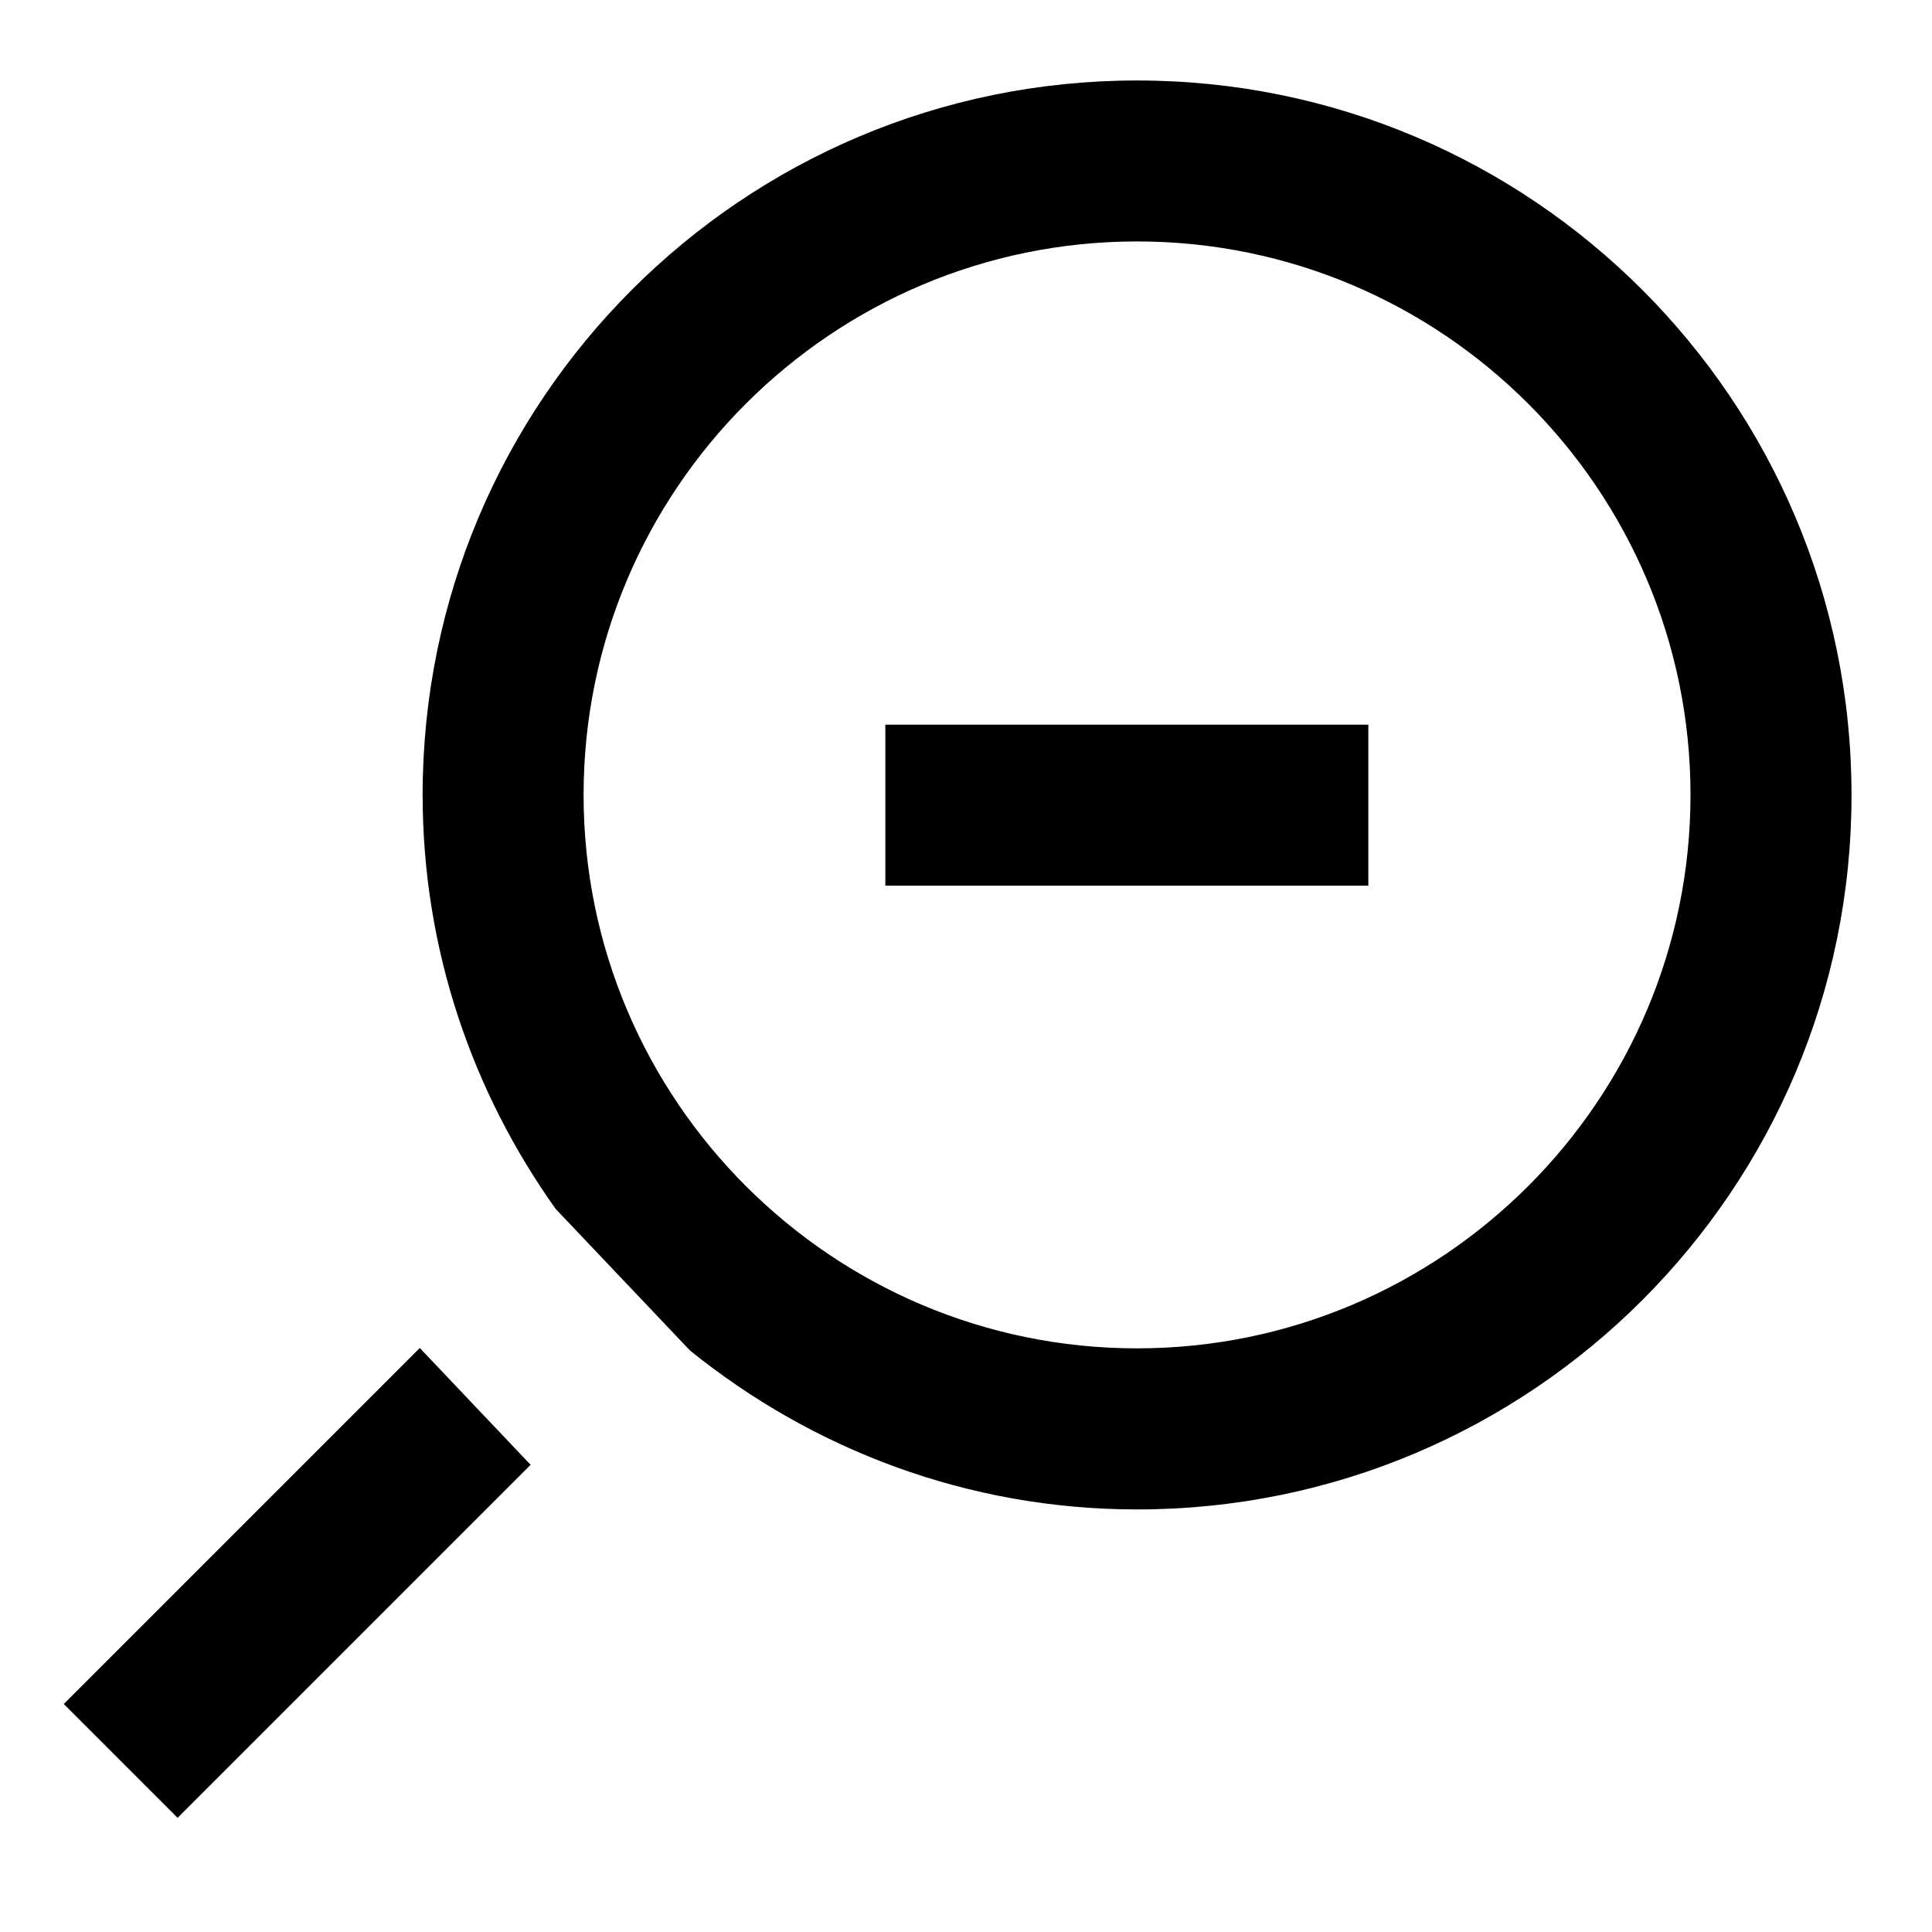
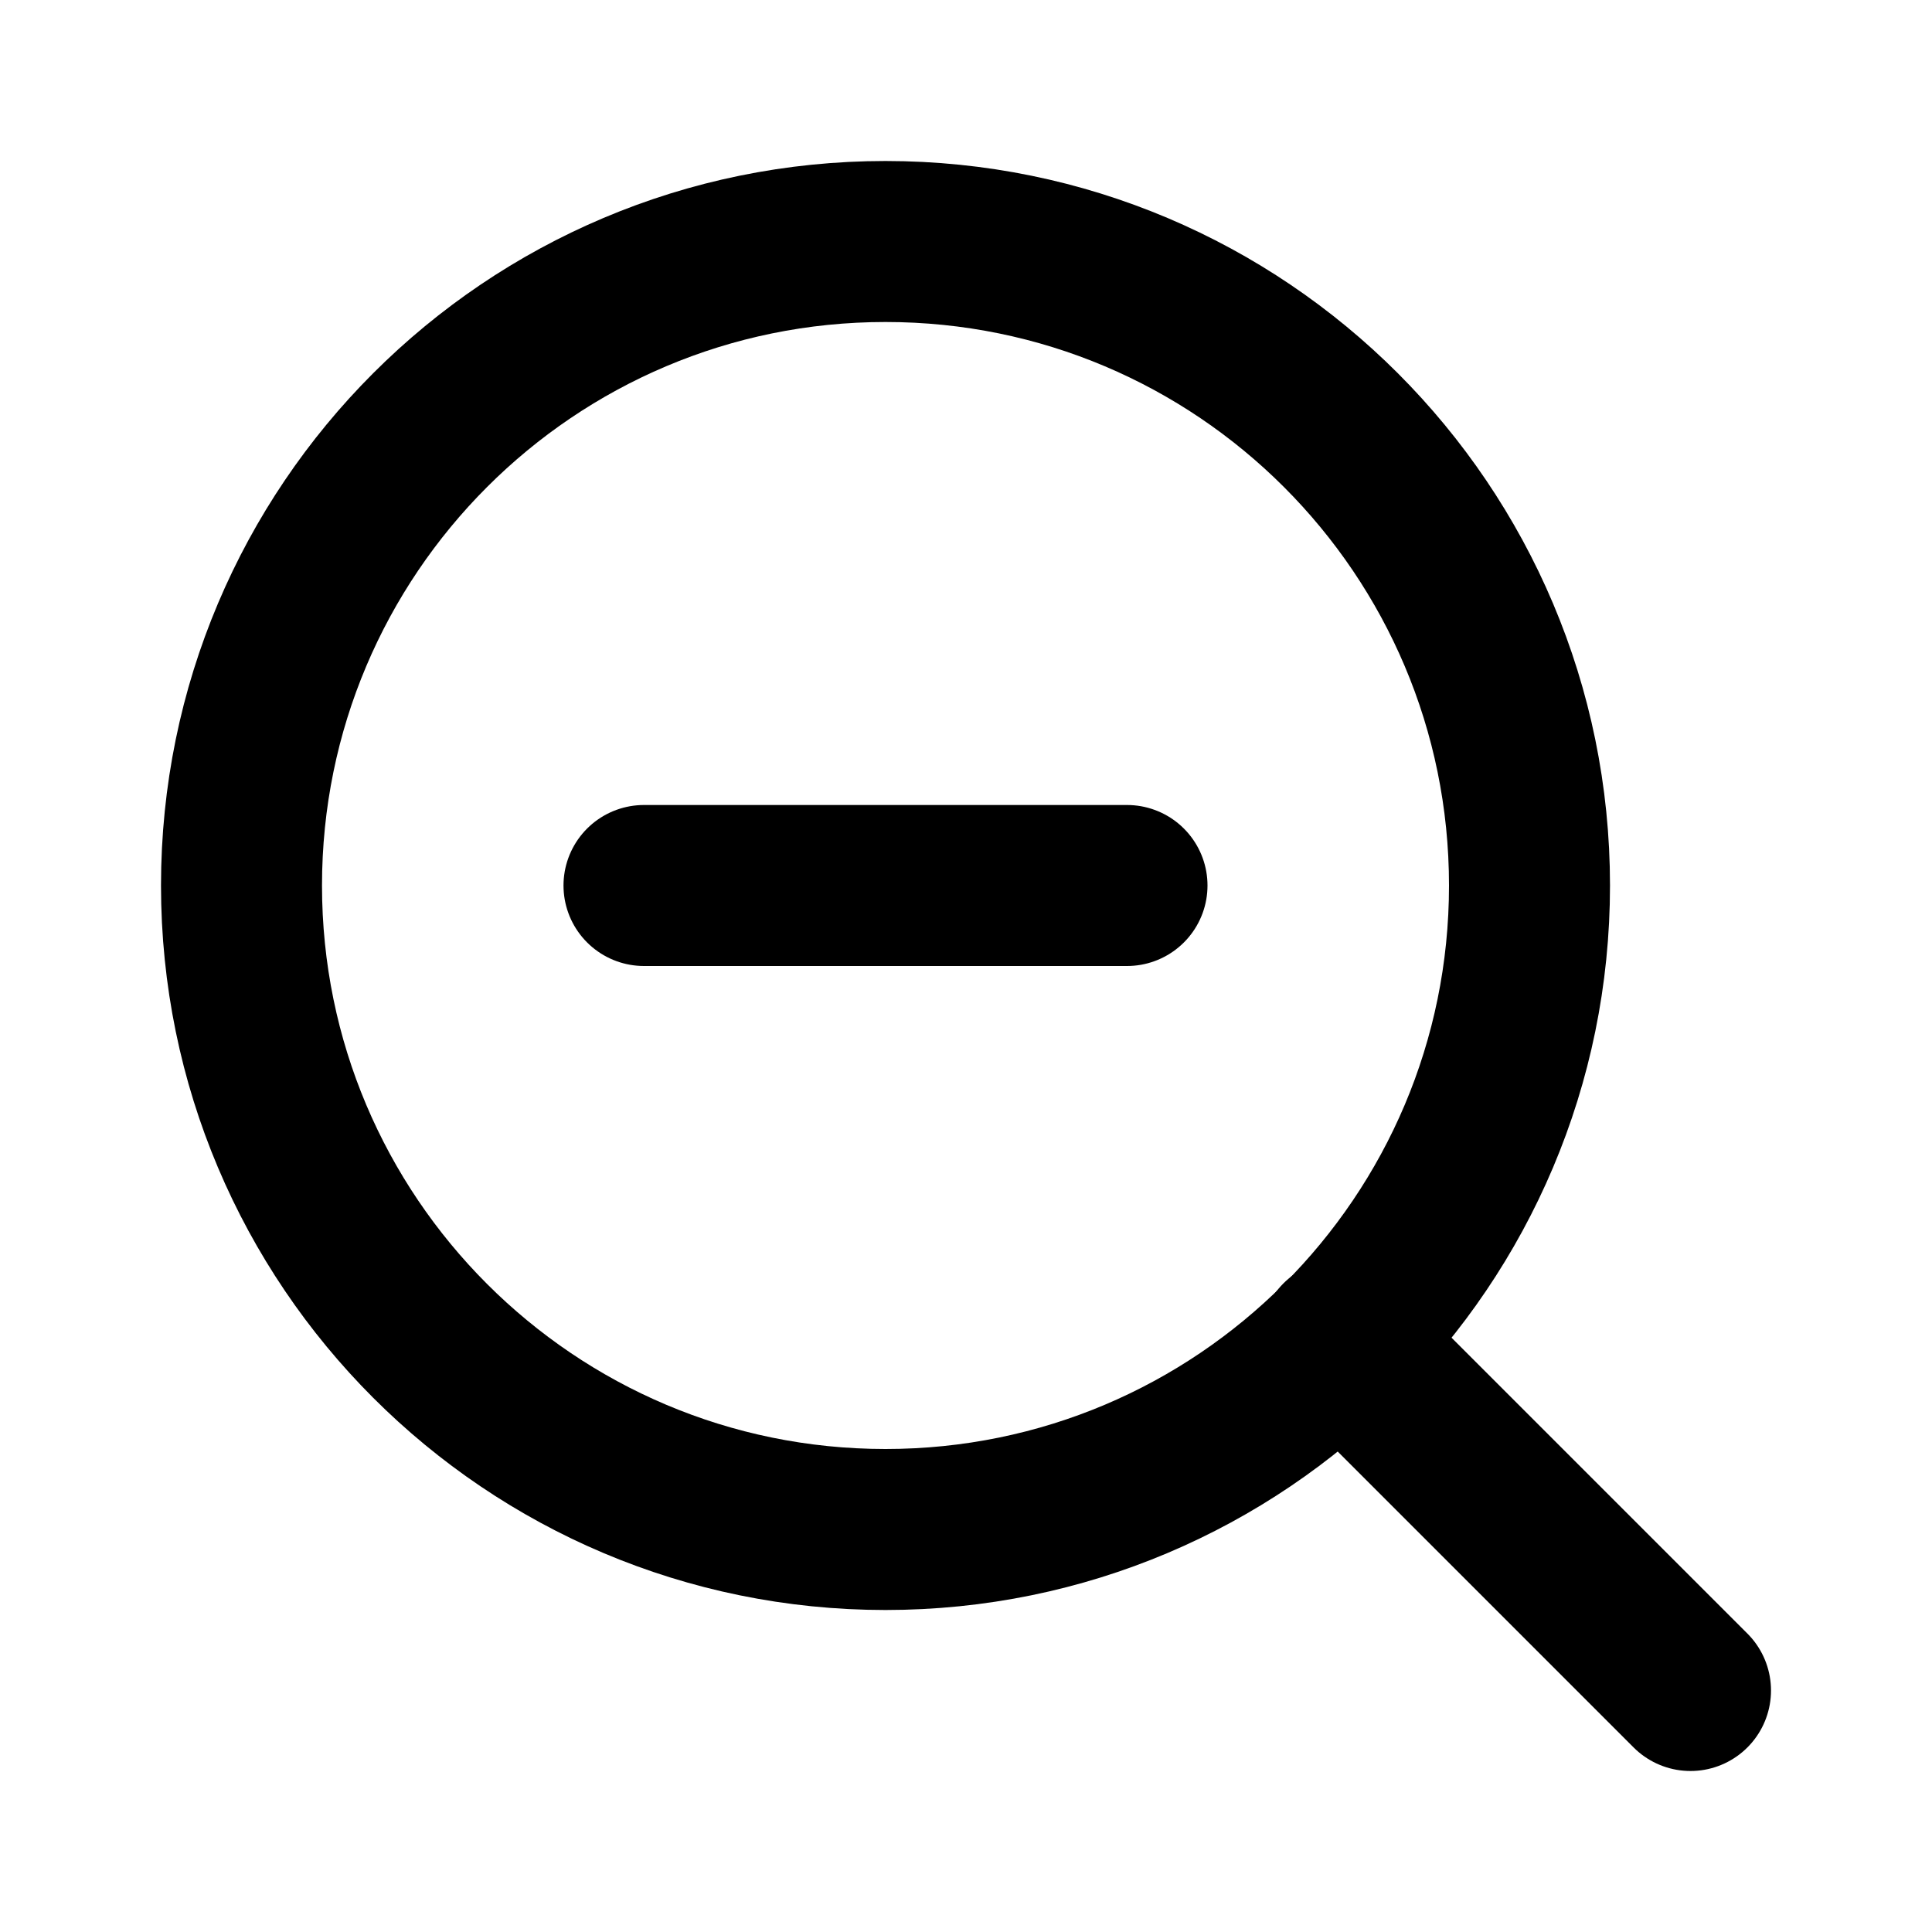
- <svg xmlns="http://www.w3.org/2000/svg" version="1.1" width="32" height="32" viewBox="0 0 32 32">
-   <g id="icomoon-ignore">
- </g>
-   <path d="M1.057 28.224l1.885 1.885 5.847-5.847-1.836-1.935-5.896 5.896zM18.833 1.333c-6.535 0-11.833 5.299-11.833 11.833 0 2.559 0.823 4.92 2.203 6.857l2.227 2.347c2.028 1.636 4.595 2.631 7.404 2.631 6.535 0 11.833-5.299 11.833-11.833s-5.299-11.835-11.833-11.835zM18.833 22.333c-5.055 0-9.167-4.112-9.167-9.167s4.112-9.167 9.167-9.167 9.167 4.112 9.167 9.167-4.112 9.167-9.167 9.167zM14.664 12.003h8v2.667h-8z" fill="#000000" />
+ <svg xmlns="http://www.w3.org/2000/svg" width="24" height="24" viewBox="0 0 24 24" fill="none" stroke="currentColor" stroke-width="2" stroke-linecap="round" stroke-linejoin="round" class="feather feather-zoom-out">
+   <circle cx="11" cy="11" r="8" />
+   <line x1="21" y1="21" x2="16.65" y2="16.65" />
+   <line x1="8" y1="11" x2="14" y2="11" />
</svg>
